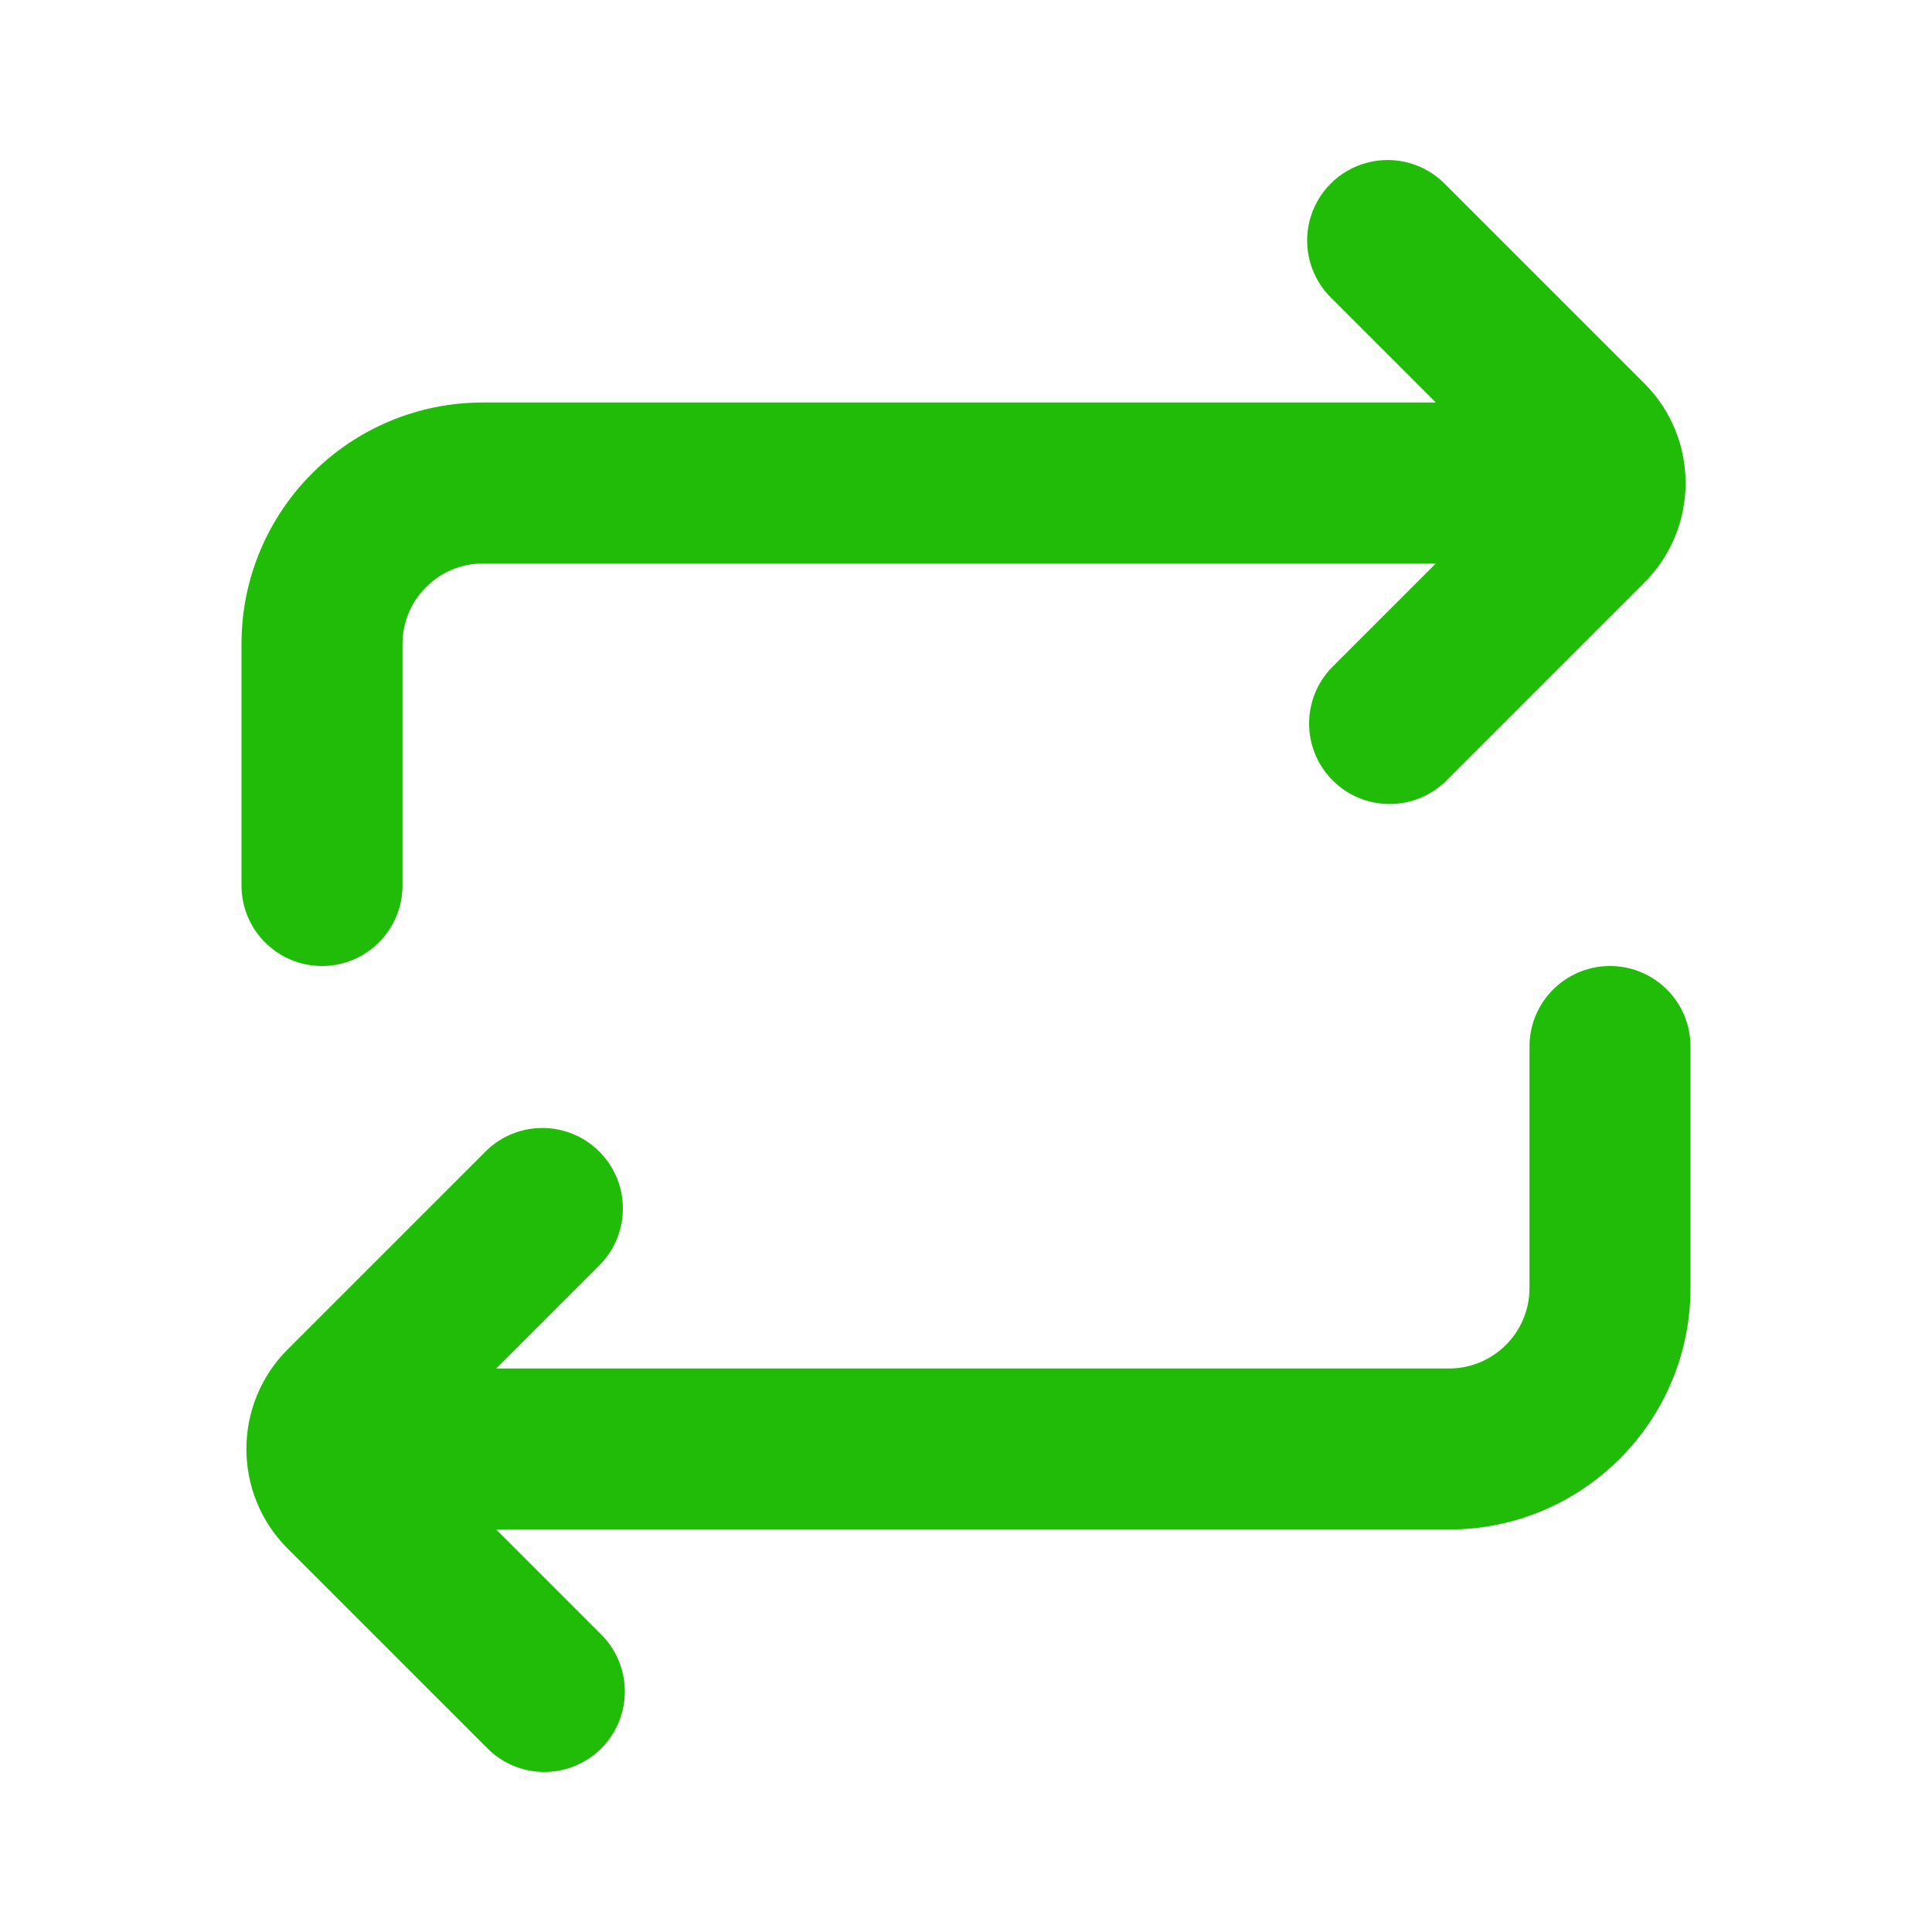
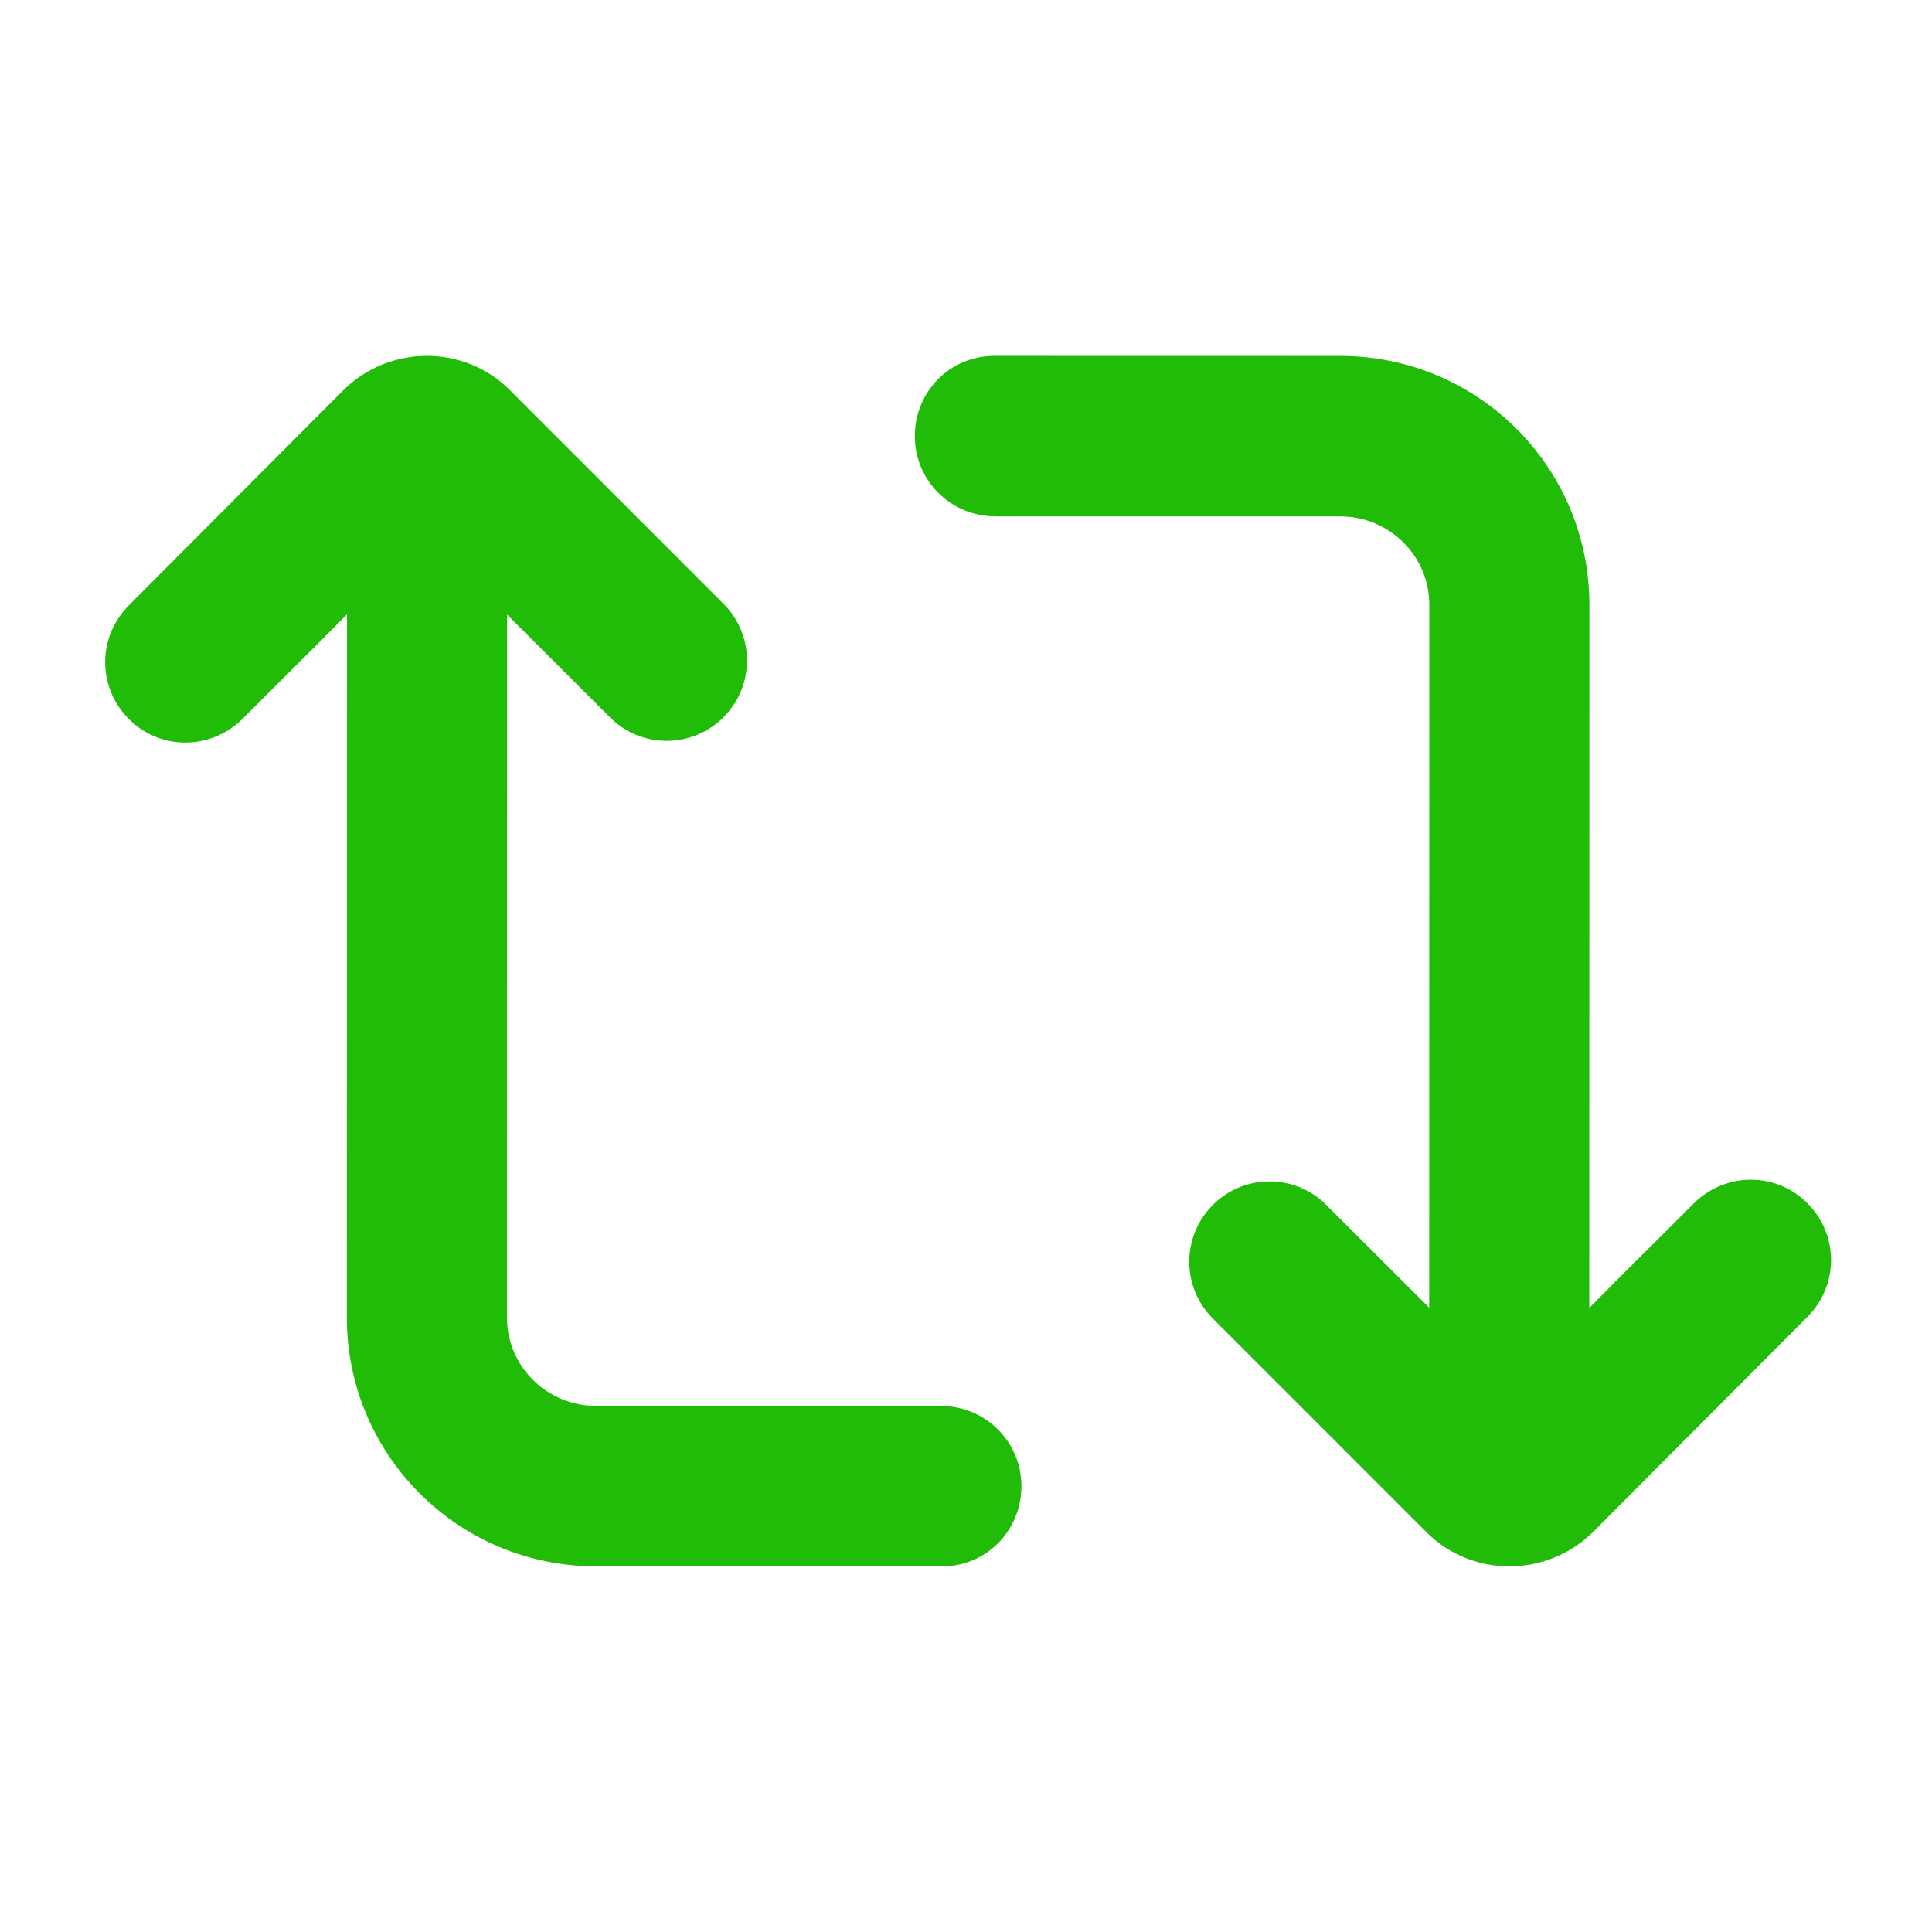
- <svg xmlns="http://www.w3.org/2000/svg" fill="none" viewBox="0 0 24 24">
-   <path fill="#20bc07" d="M17.957 2.293a1 1 0 1 0-1.414 1.414L17.836 5H6a3 3 0 0 0-3 3v3a1 1 0 1 0 2 0V8a1 1 0 0 1 1-1h11.836l-1.293 1.293a1 1 0 0 0 1.414 1.414l2.47-2.47a1.75 1.75 0 0 0 0-2.474l-2.47-2.47ZM20 12a1 1 0 0 1 1 1v3a3 3 0 0 1-3 3H6.164l1.293 1.293a1 1 0 1 1-1.414 1.414l-2.47-2.47a1.75 1.75 0 0 1 0-2.474l2.47-2.47a1 1 0 0 1 1.414 1.414L6.164 17H18a1 1 0 0 0 1-1v-3a1 1 0 0 1 1-1Z" />
+ <svg xmlns="http://www.w3.org/2000/svg" width="100%" height="100%" viewBox="0 0 300 300" version="1.1" xml:space="preserve" style="fill-rule:evenodd;clip-rule:evenodd;stroke-linejoin:round;stroke-miterlimit:2;">
+   <path id="path2" d="M92.543,243.218C71.138,243.214 53.856,225.911 53.859,204.597L53.879,95.394C48.486,100.88 42.955,106.292 37.52,111.758C32.467,116.601 24.621,116.46 19.836,111.477C15.051,106.494 15.185,98.742 20.105,93.898L53.352,60.551C60.532,53.494 72.096,53.495 79.141,60.555L112.508,93.918C117.16,98.763 117.158,106.372 112.504,111.215C107.717,116.197 99.738,116.333 94.82,111.488L78.738,95.434L78.723,204.602C78.721,212.214 84.969,218.307 92.547,218.309L146.105,218.317C153.019,218.318 158.603,223.854 158.602,230.774C158.6,237.694 153.148,243.232 146.234,243.231L92.543,243.218ZM188.152,204.57C183.501,199.725 183.502,192.117 188.156,187.273C192.943,182.292 200.922,182.155 205.84,187L221.922,203.055L221.938,93.887C221.939,86.275 215.692,80.181 208.114,80.18L154.551,80.172C147.638,80.171 142.054,74.635 142.055,67.715C142.056,60.795 147.509,55.257 154.422,55.258L208.118,55.27C229.523,55.274 246.801,72.577 246.797,93.891L246.781,203.094C252.174,197.608 257.705,192.196 263.141,186.731C268.194,181.887 276.035,182.028 280.82,187.012C285.606,191.995 285.471,199.747 280.551,204.59L247.309,237.938C240.131,244.991 228.542,244.974 221.516,237.934L188.152,204.57Z" style="fill:rgb(32,188,7);fill-rule:nonzero;" />
</svg>
